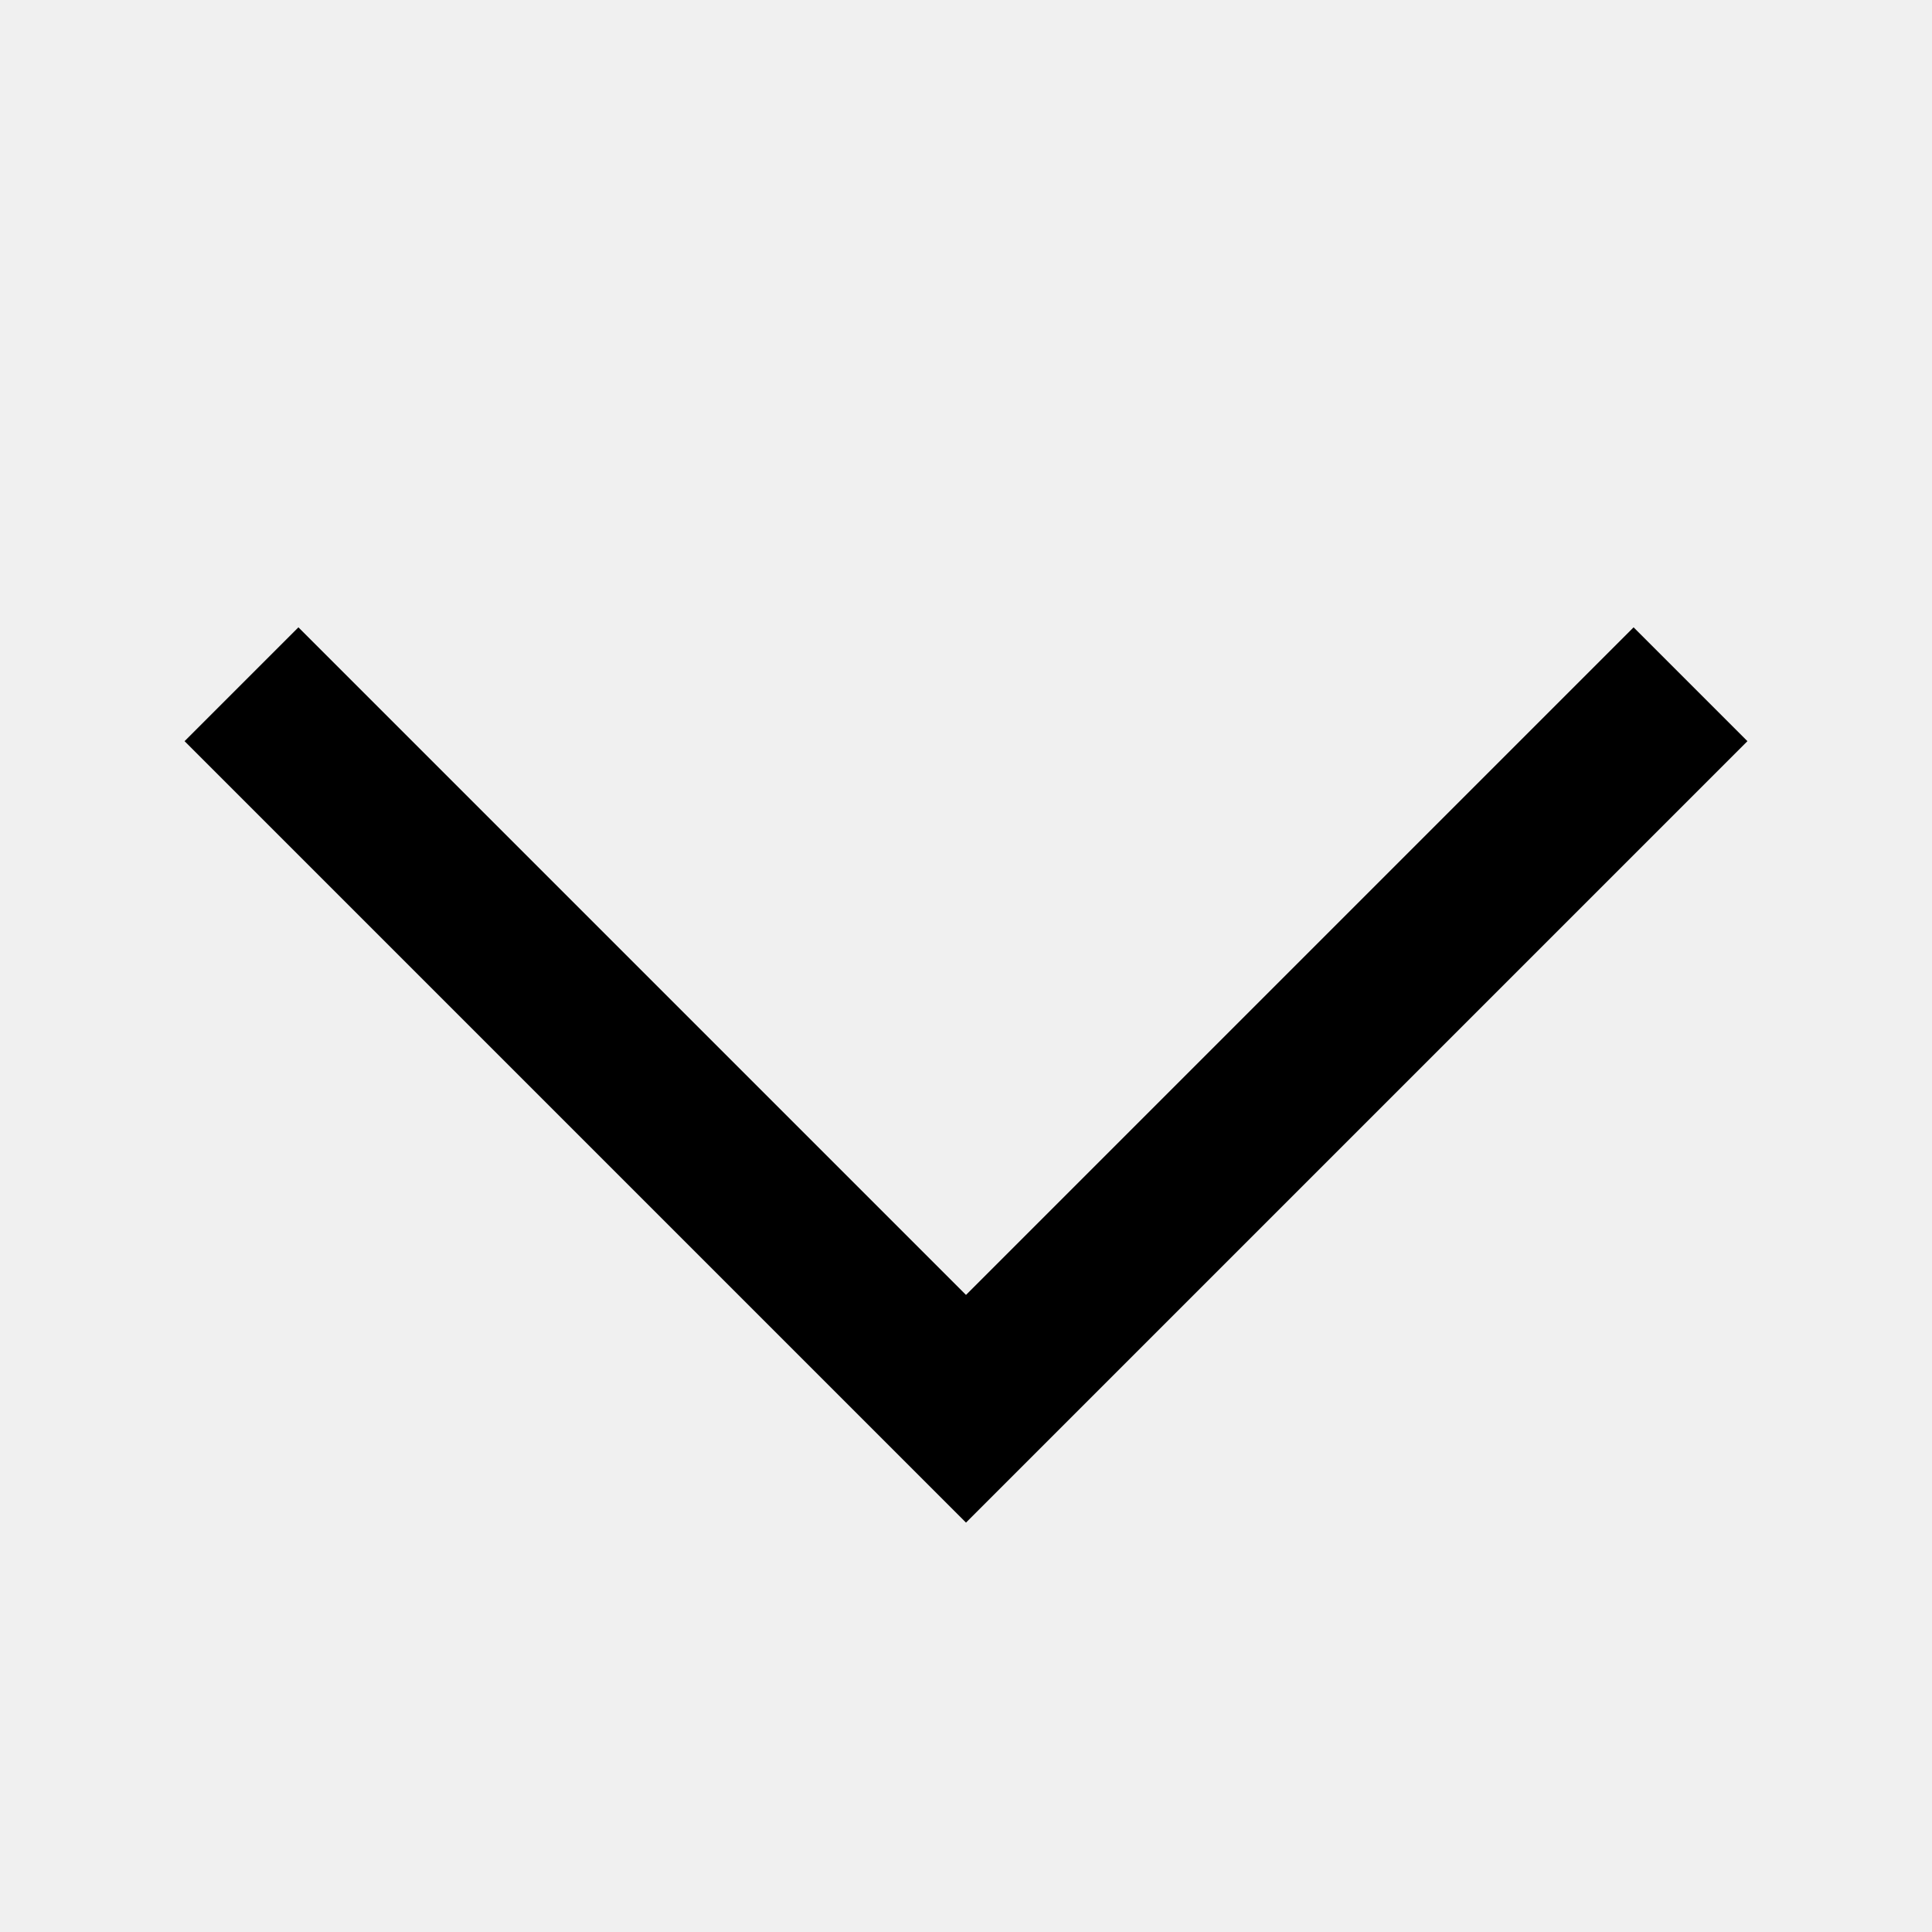
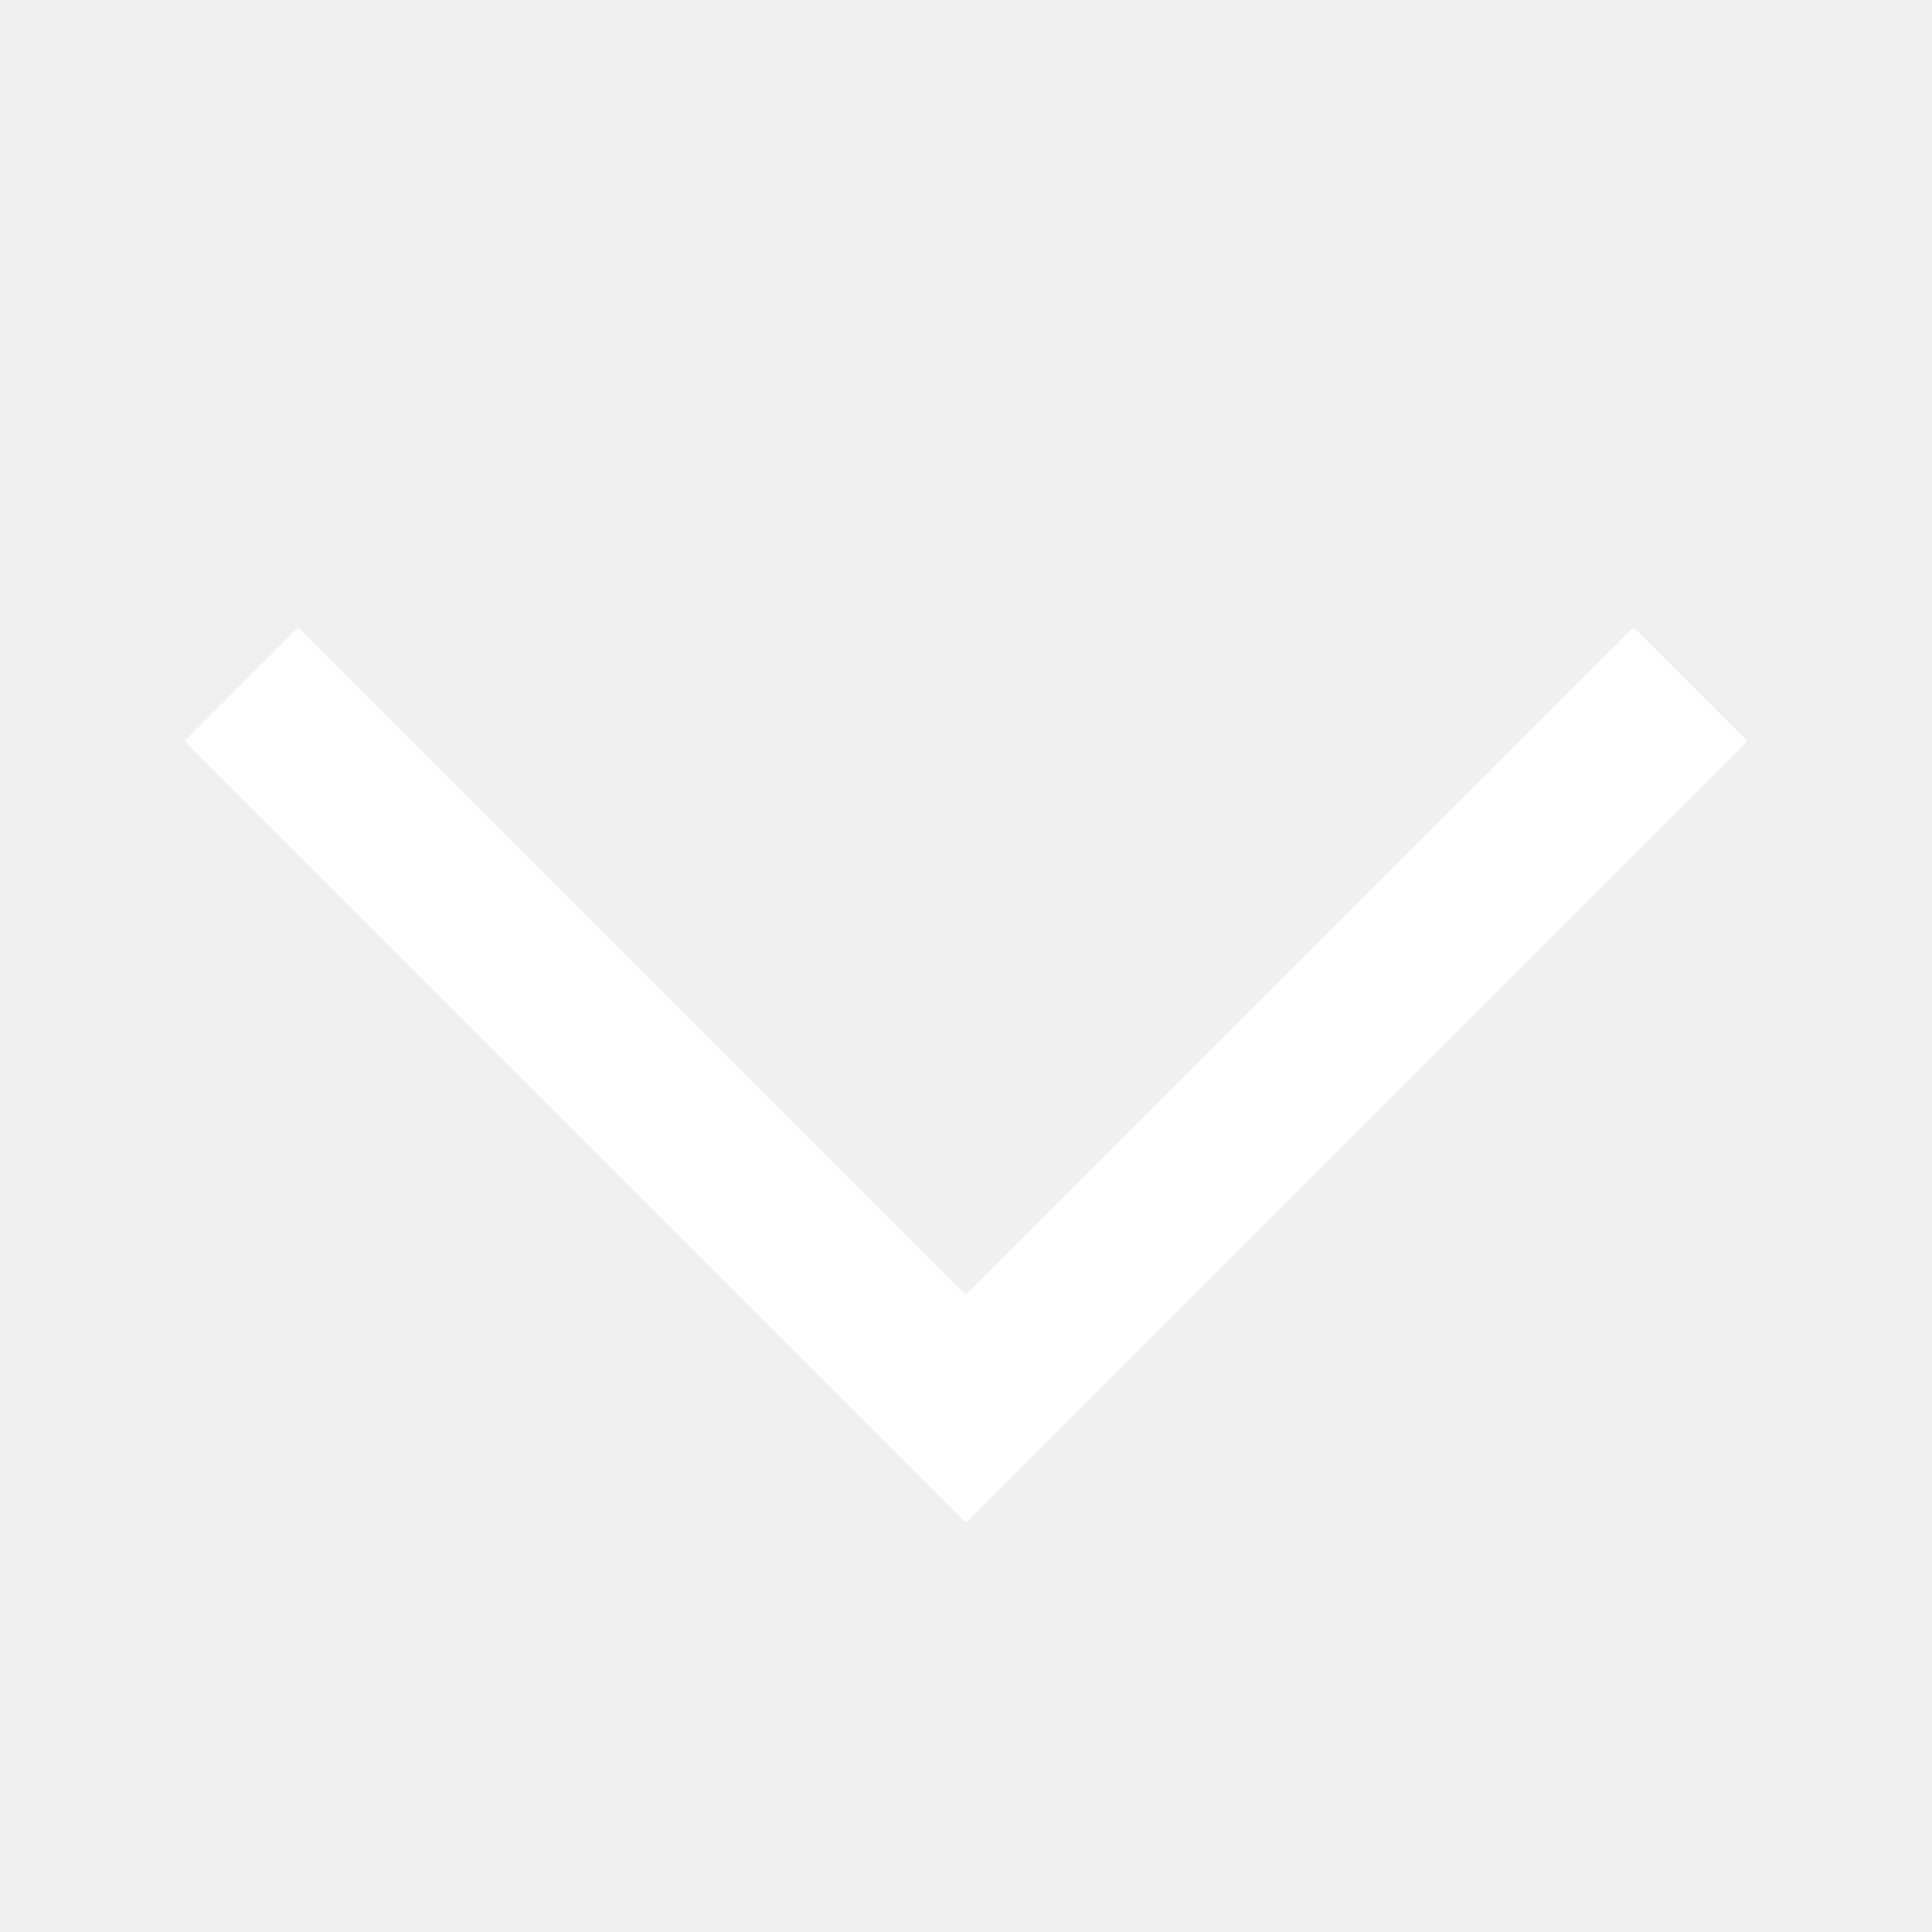
<svg xmlns="http://www.w3.org/2000/svg" enable-background="new 0 0 24 24" id="Layer_1" version="1.0" viewBox="0 0 24 24" xml:space="preserve">
-   <polyline fill="none" points="21,8.5 12,17.5 3,8.5 " stroke="#000000" stroke-miterlimit="10" stroke-width="2" />
+   <polyline fill="none" points="21,8.5 12,17.5 3,8.5 " stroke="#ffffff" stroke-miterlimit="10" stroke-width="2" />
</svg>
